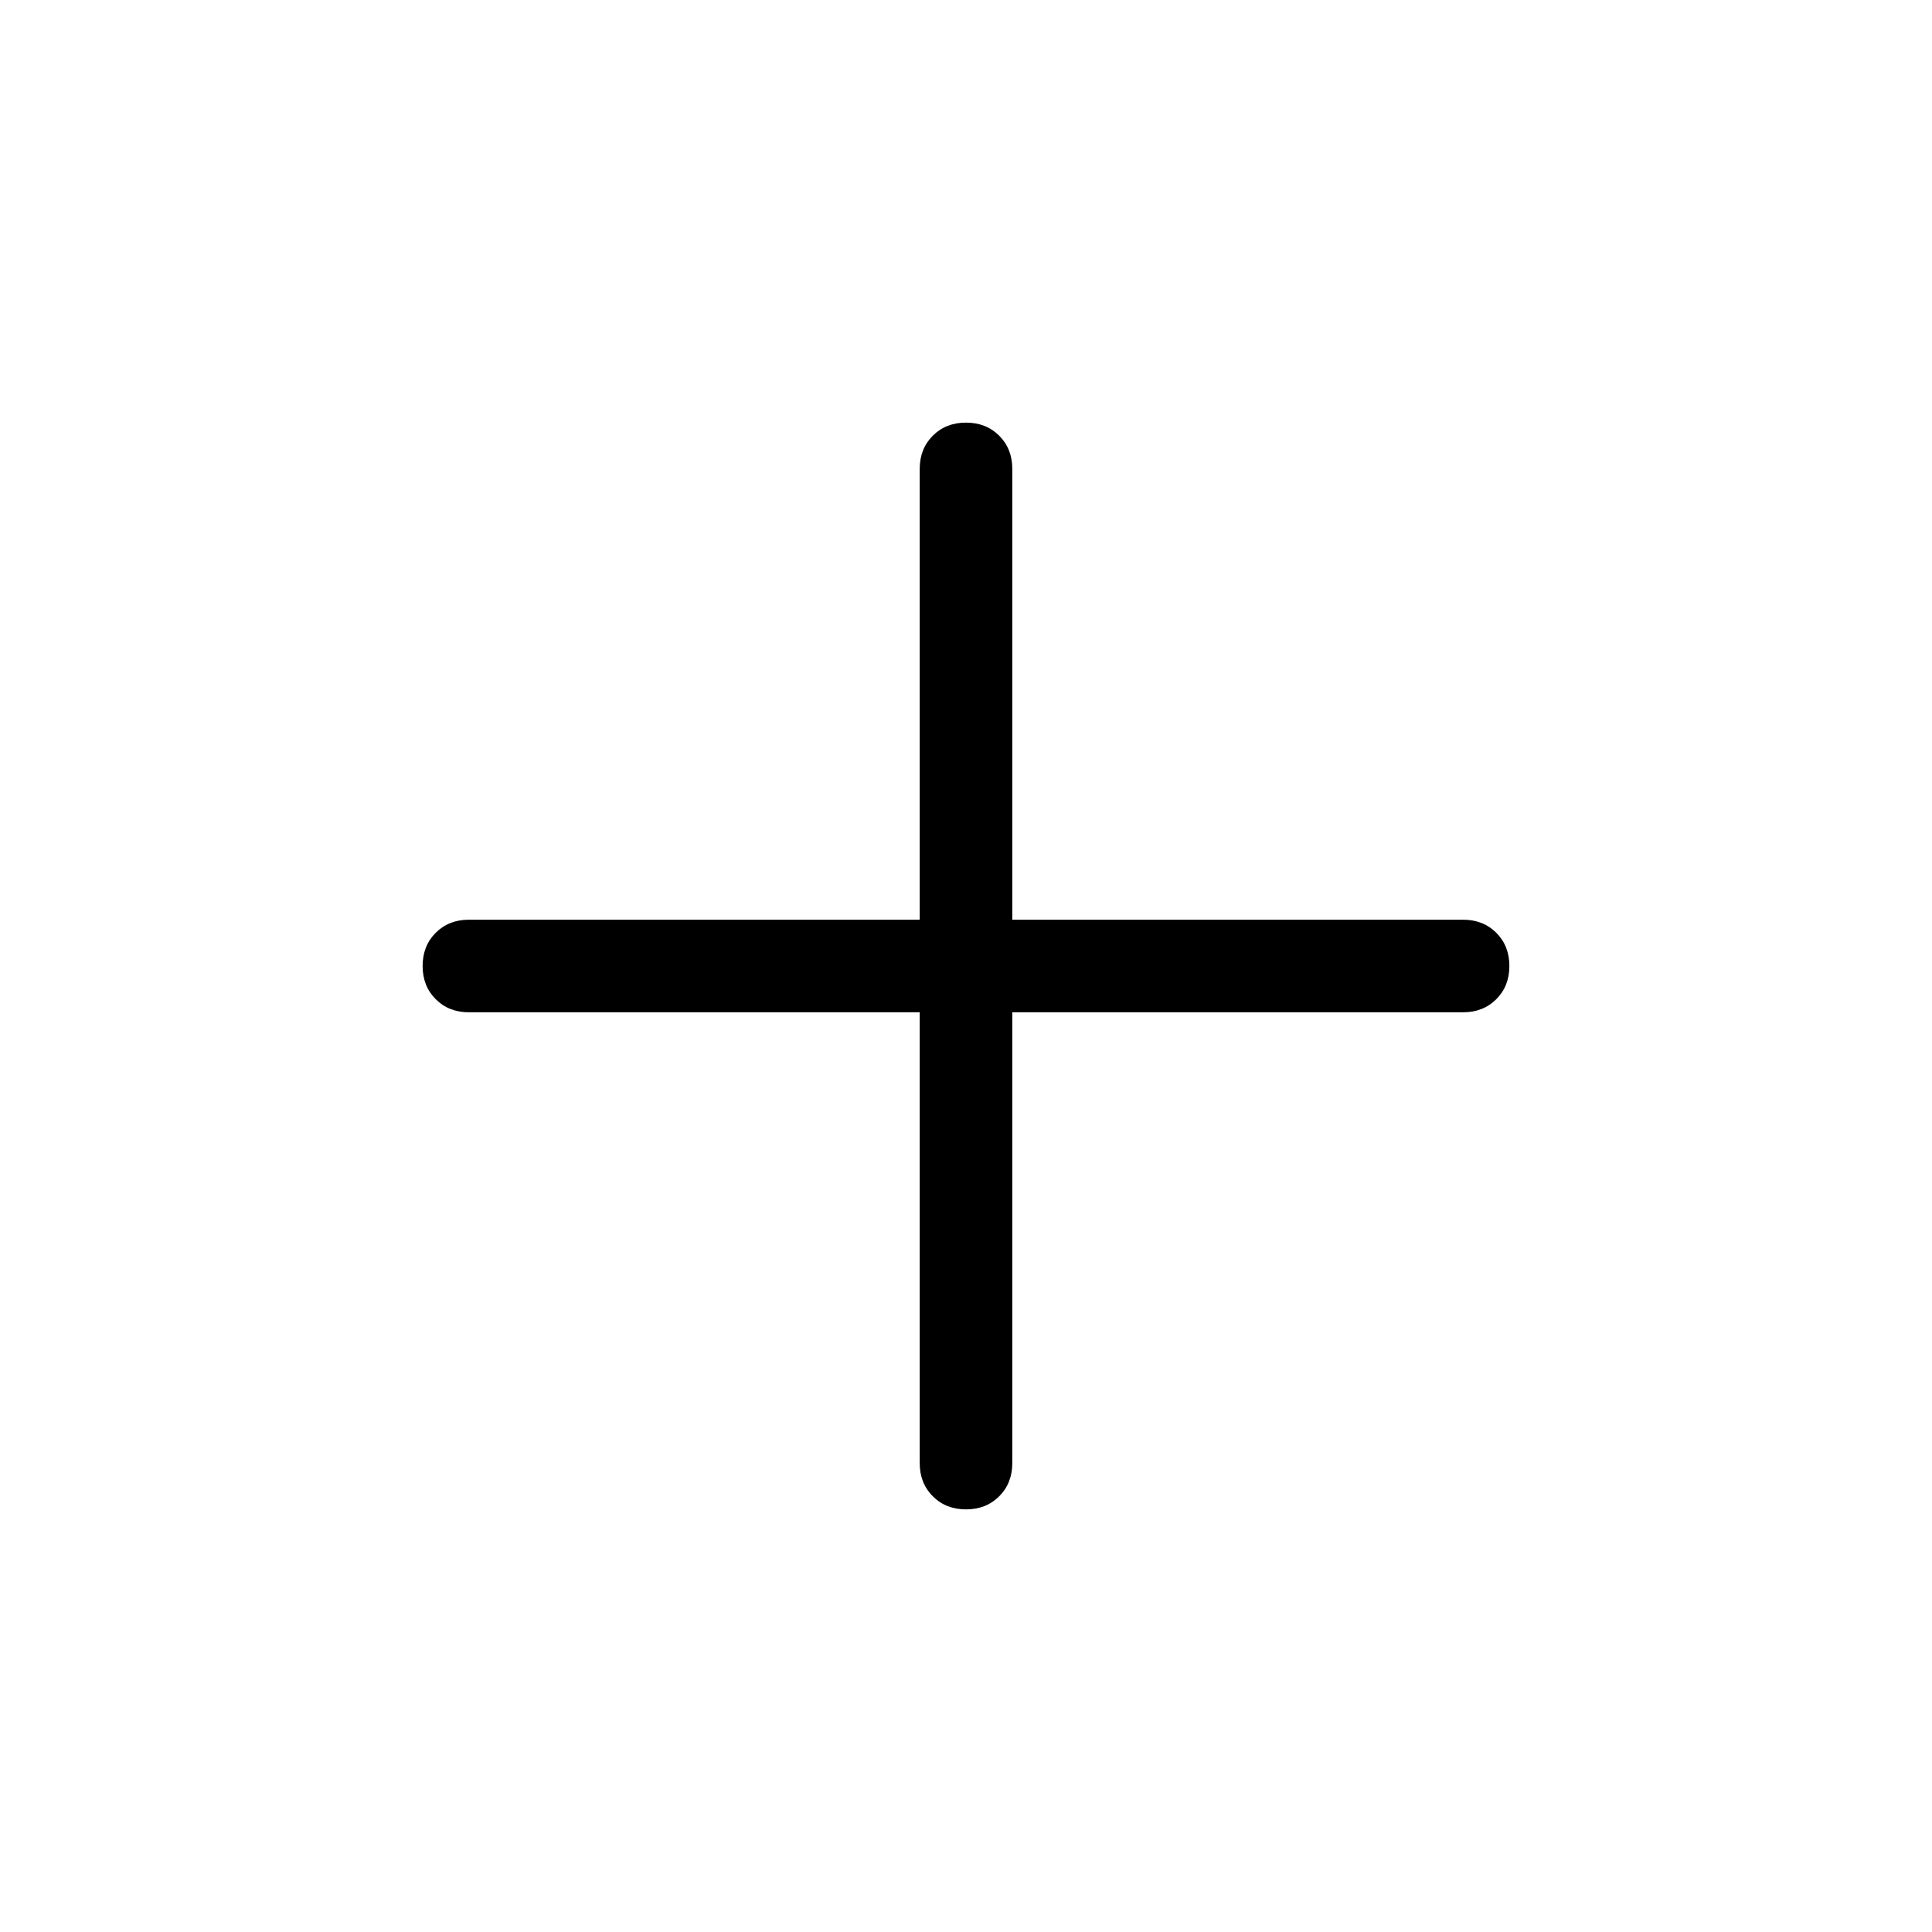
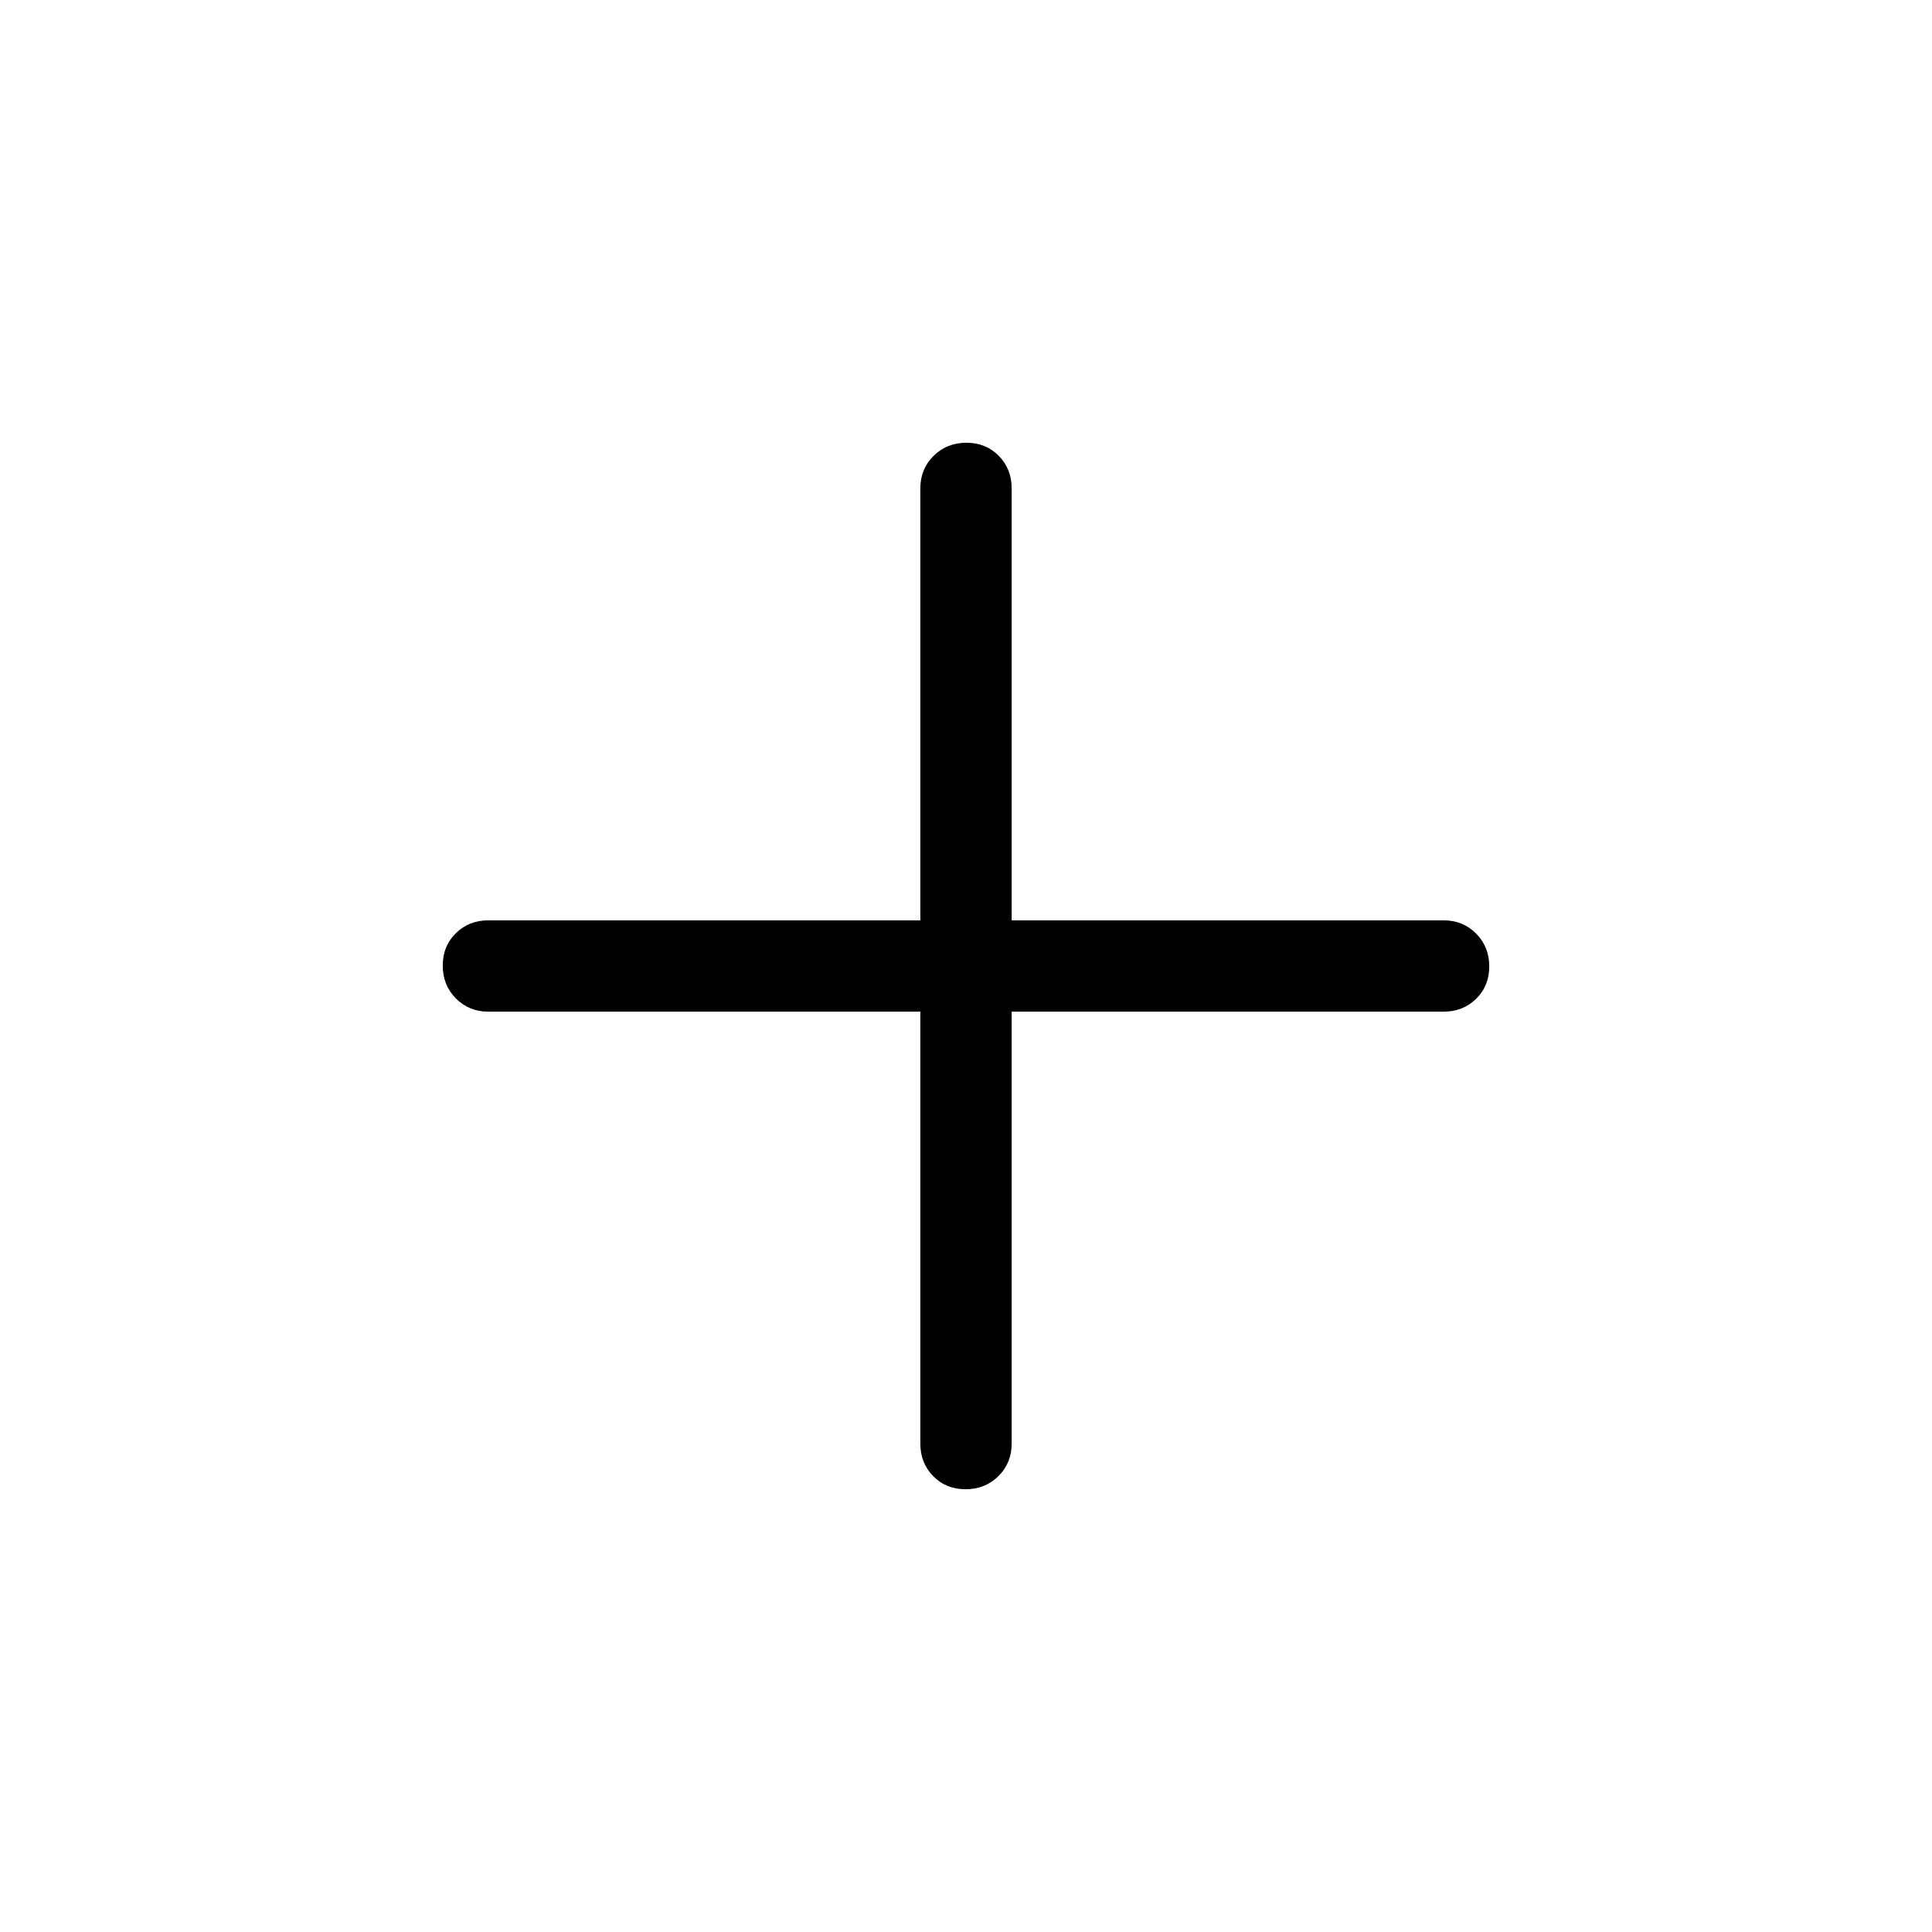
- <svg xmlns="http://www.w3.org/2000/svg" height="48" width="48">
-   <path d="M24 37.5q-.5 0-.825-.325-.325-.325-.325-.825v-11.2h-11.2q-.5 0-.825-.325Q10.5 24.5 10.5 24q0-.5.325-.825.325-.325.825-.325h11.2v-11.2q0-.5.325-.825.325-.325.825-.325.5 0 .825.325.325.325.325.825v11.2h11.2q.5 0 .825.325.325.325.325.825 0 .5-.325.825-.325.325-.825.325h-11.2v11.2q0 .5-.325.825-.325.325-.825.325Z" />
+ <svg xmlns="http://www.w3.org/2000/svg" height="48" viewBox="0 -960 960 960" width="48">
+   <path d="M457.308-457.308H242.693q-9.644 0-16.168-6.58-6.524-6.581-6.524-16.308t6.524-16.111q6.524-6.385 16.168-6.385h214.615v-214.615q0-9.644 6.58-16.168 6.581-6.524 16.308-6.524t16.111 6.524q6.385 6.524 6.385 16.168v214.615h214.615q9.644 0 16.168 6.58 6.524 6.581 6.524 16.308t-6.524 16.111q-6.524 6.385-16.168 6.385H502.692v214.615q0 9.644-6.58 16.168-6.581 6.524-16.308 6.524t-16.111-6.524q-6.385-6.524-6.385-16.168v-214.615Z" />
</svg>
